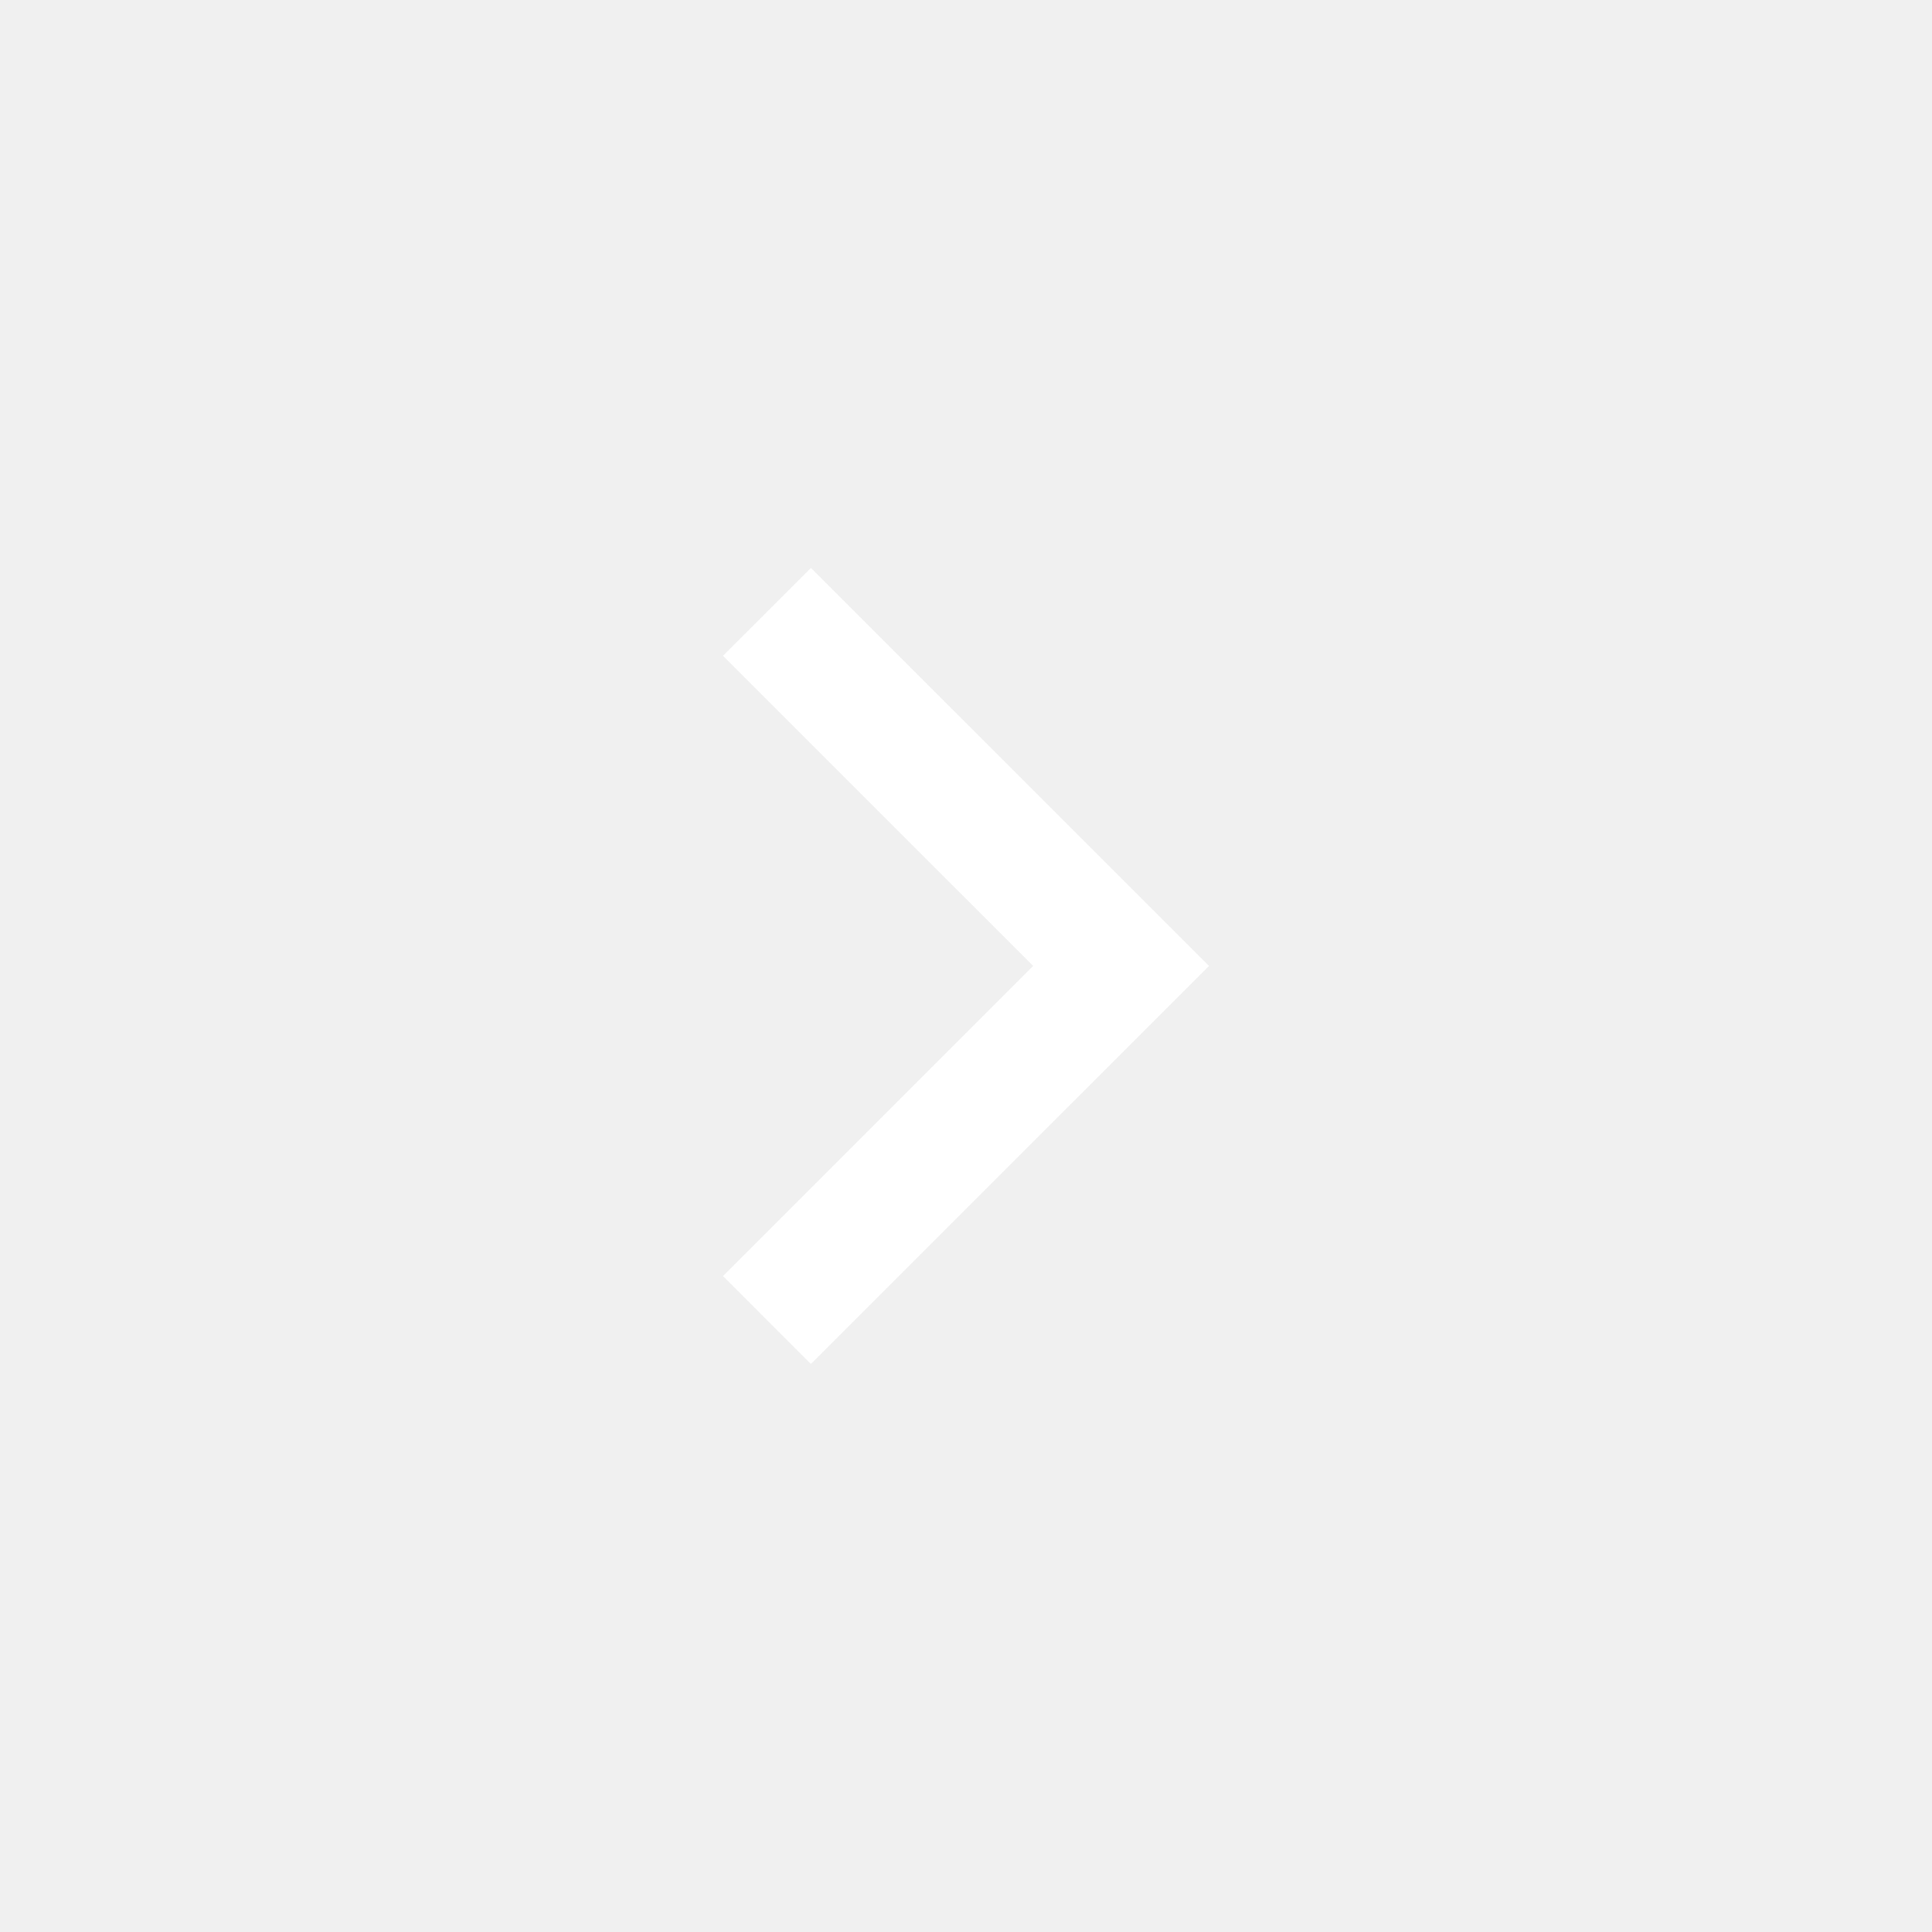
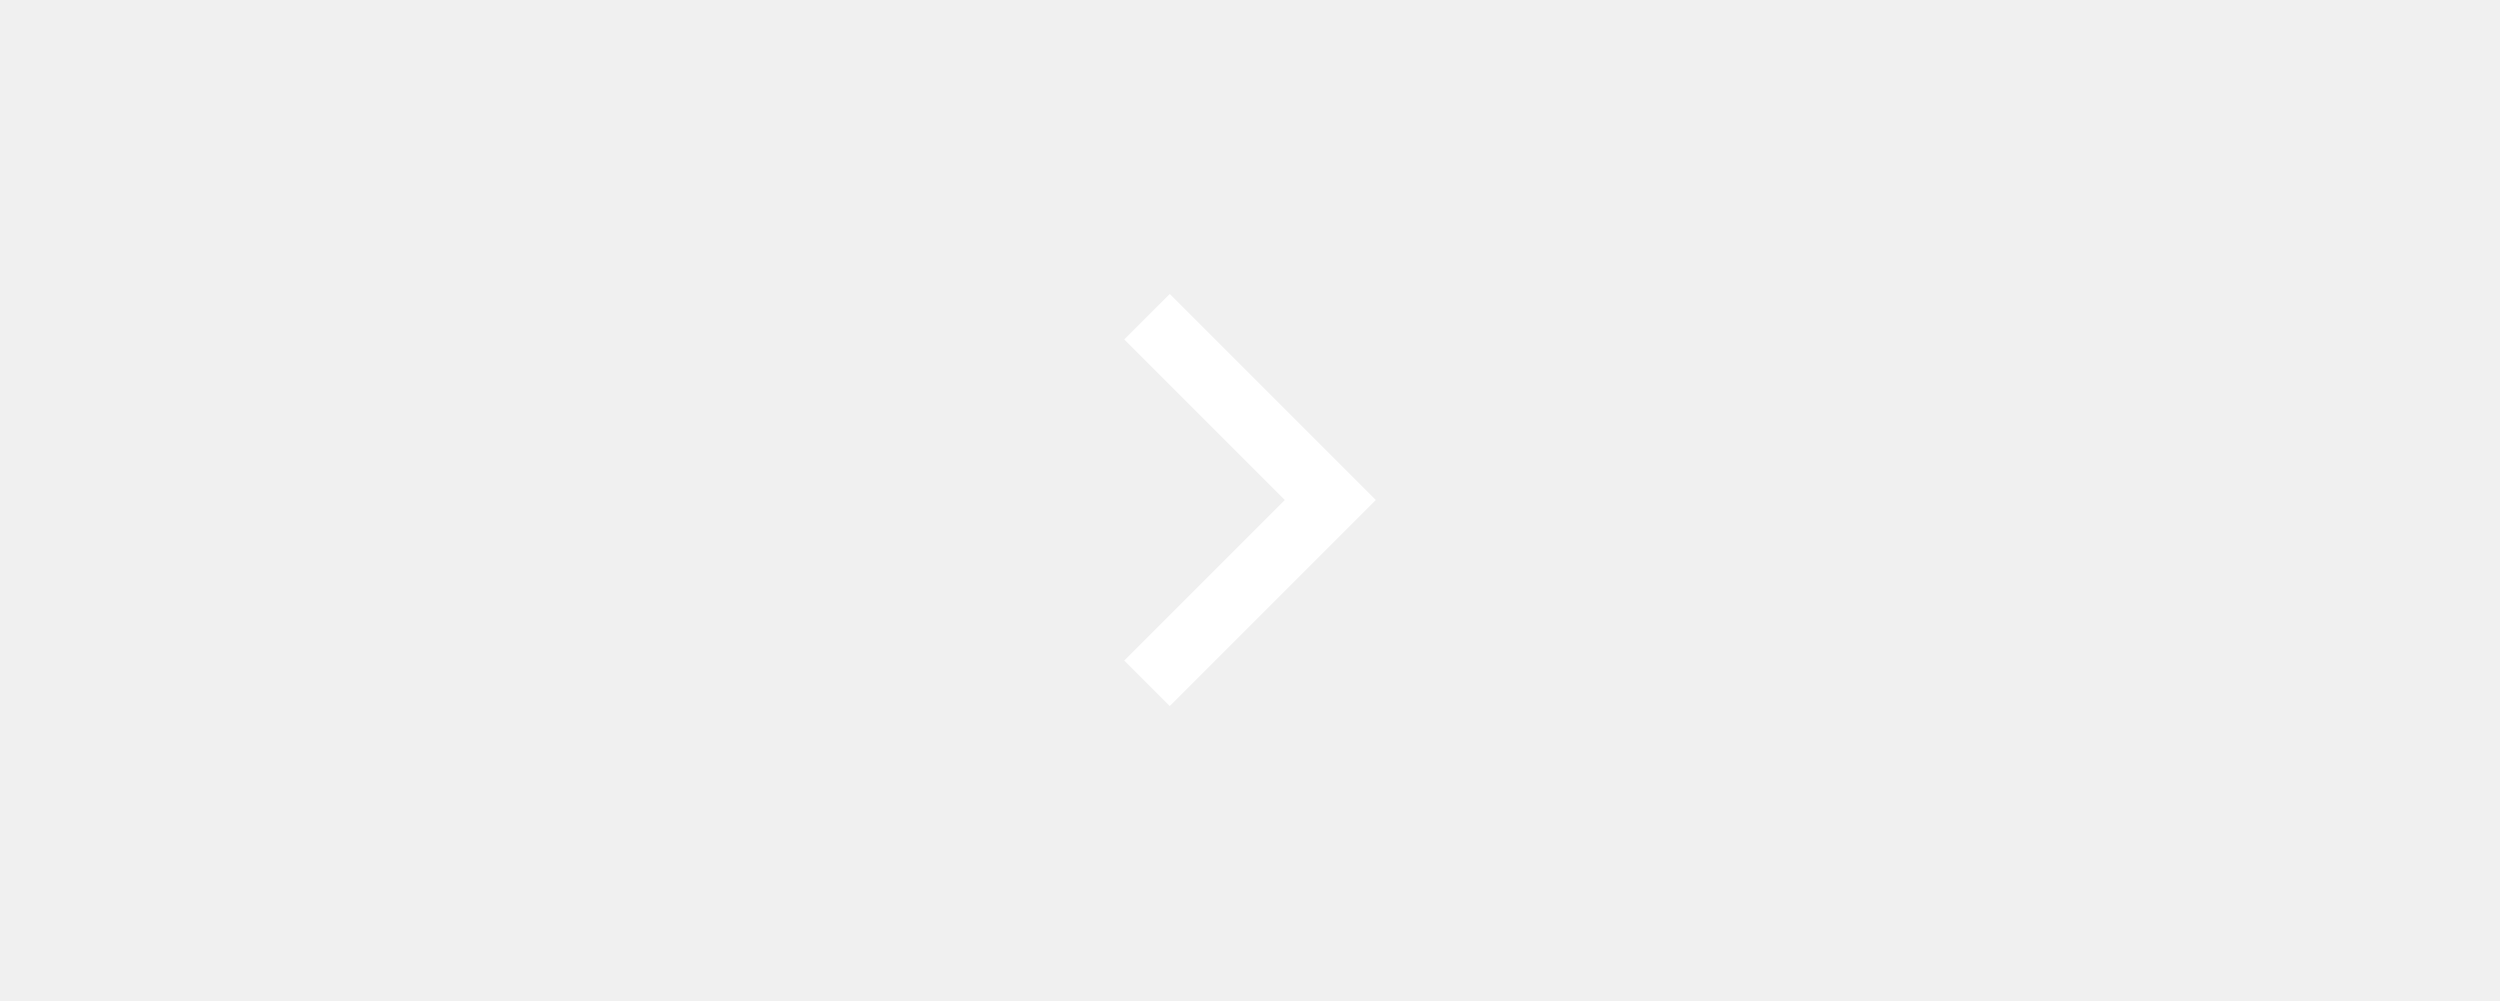
- <svg xmlns="http://www.w3.org/2000/svg" version="1.1" id="图层_1" x="0px" y="0px" width="34.016px" height="34.017px" viewBox="0 0 34.016 34.017" enable-background="new 0 0 34.016 34.017" xml:space="preserve">
-   <polygon fill="#FFFFFF" points="21.286,17.008 21.286,17.007 21.286,17.007 14.278,10 12.73,11.547 18.191,17.007 12.73,22.468   14.277,24.016 " />
+ <svg xmlns="http://www.w3.org/2000/svg" version="1.1" id="图层_1" x="0px" y="0px" width="85.039px" height="34.017px" viewBox="0 0 85.039 34.017" enable-background="new 0 0 85.039 34.017" xml:space="preserve">
+   <polygon fill="#FFFFFF" points="46.798,17.008 46.797,17.007 46.798,17.007 39.79,10 38.242,11.547 43.703,17.007 38.242,22.468   39.789,24.016 " />
</svg>
